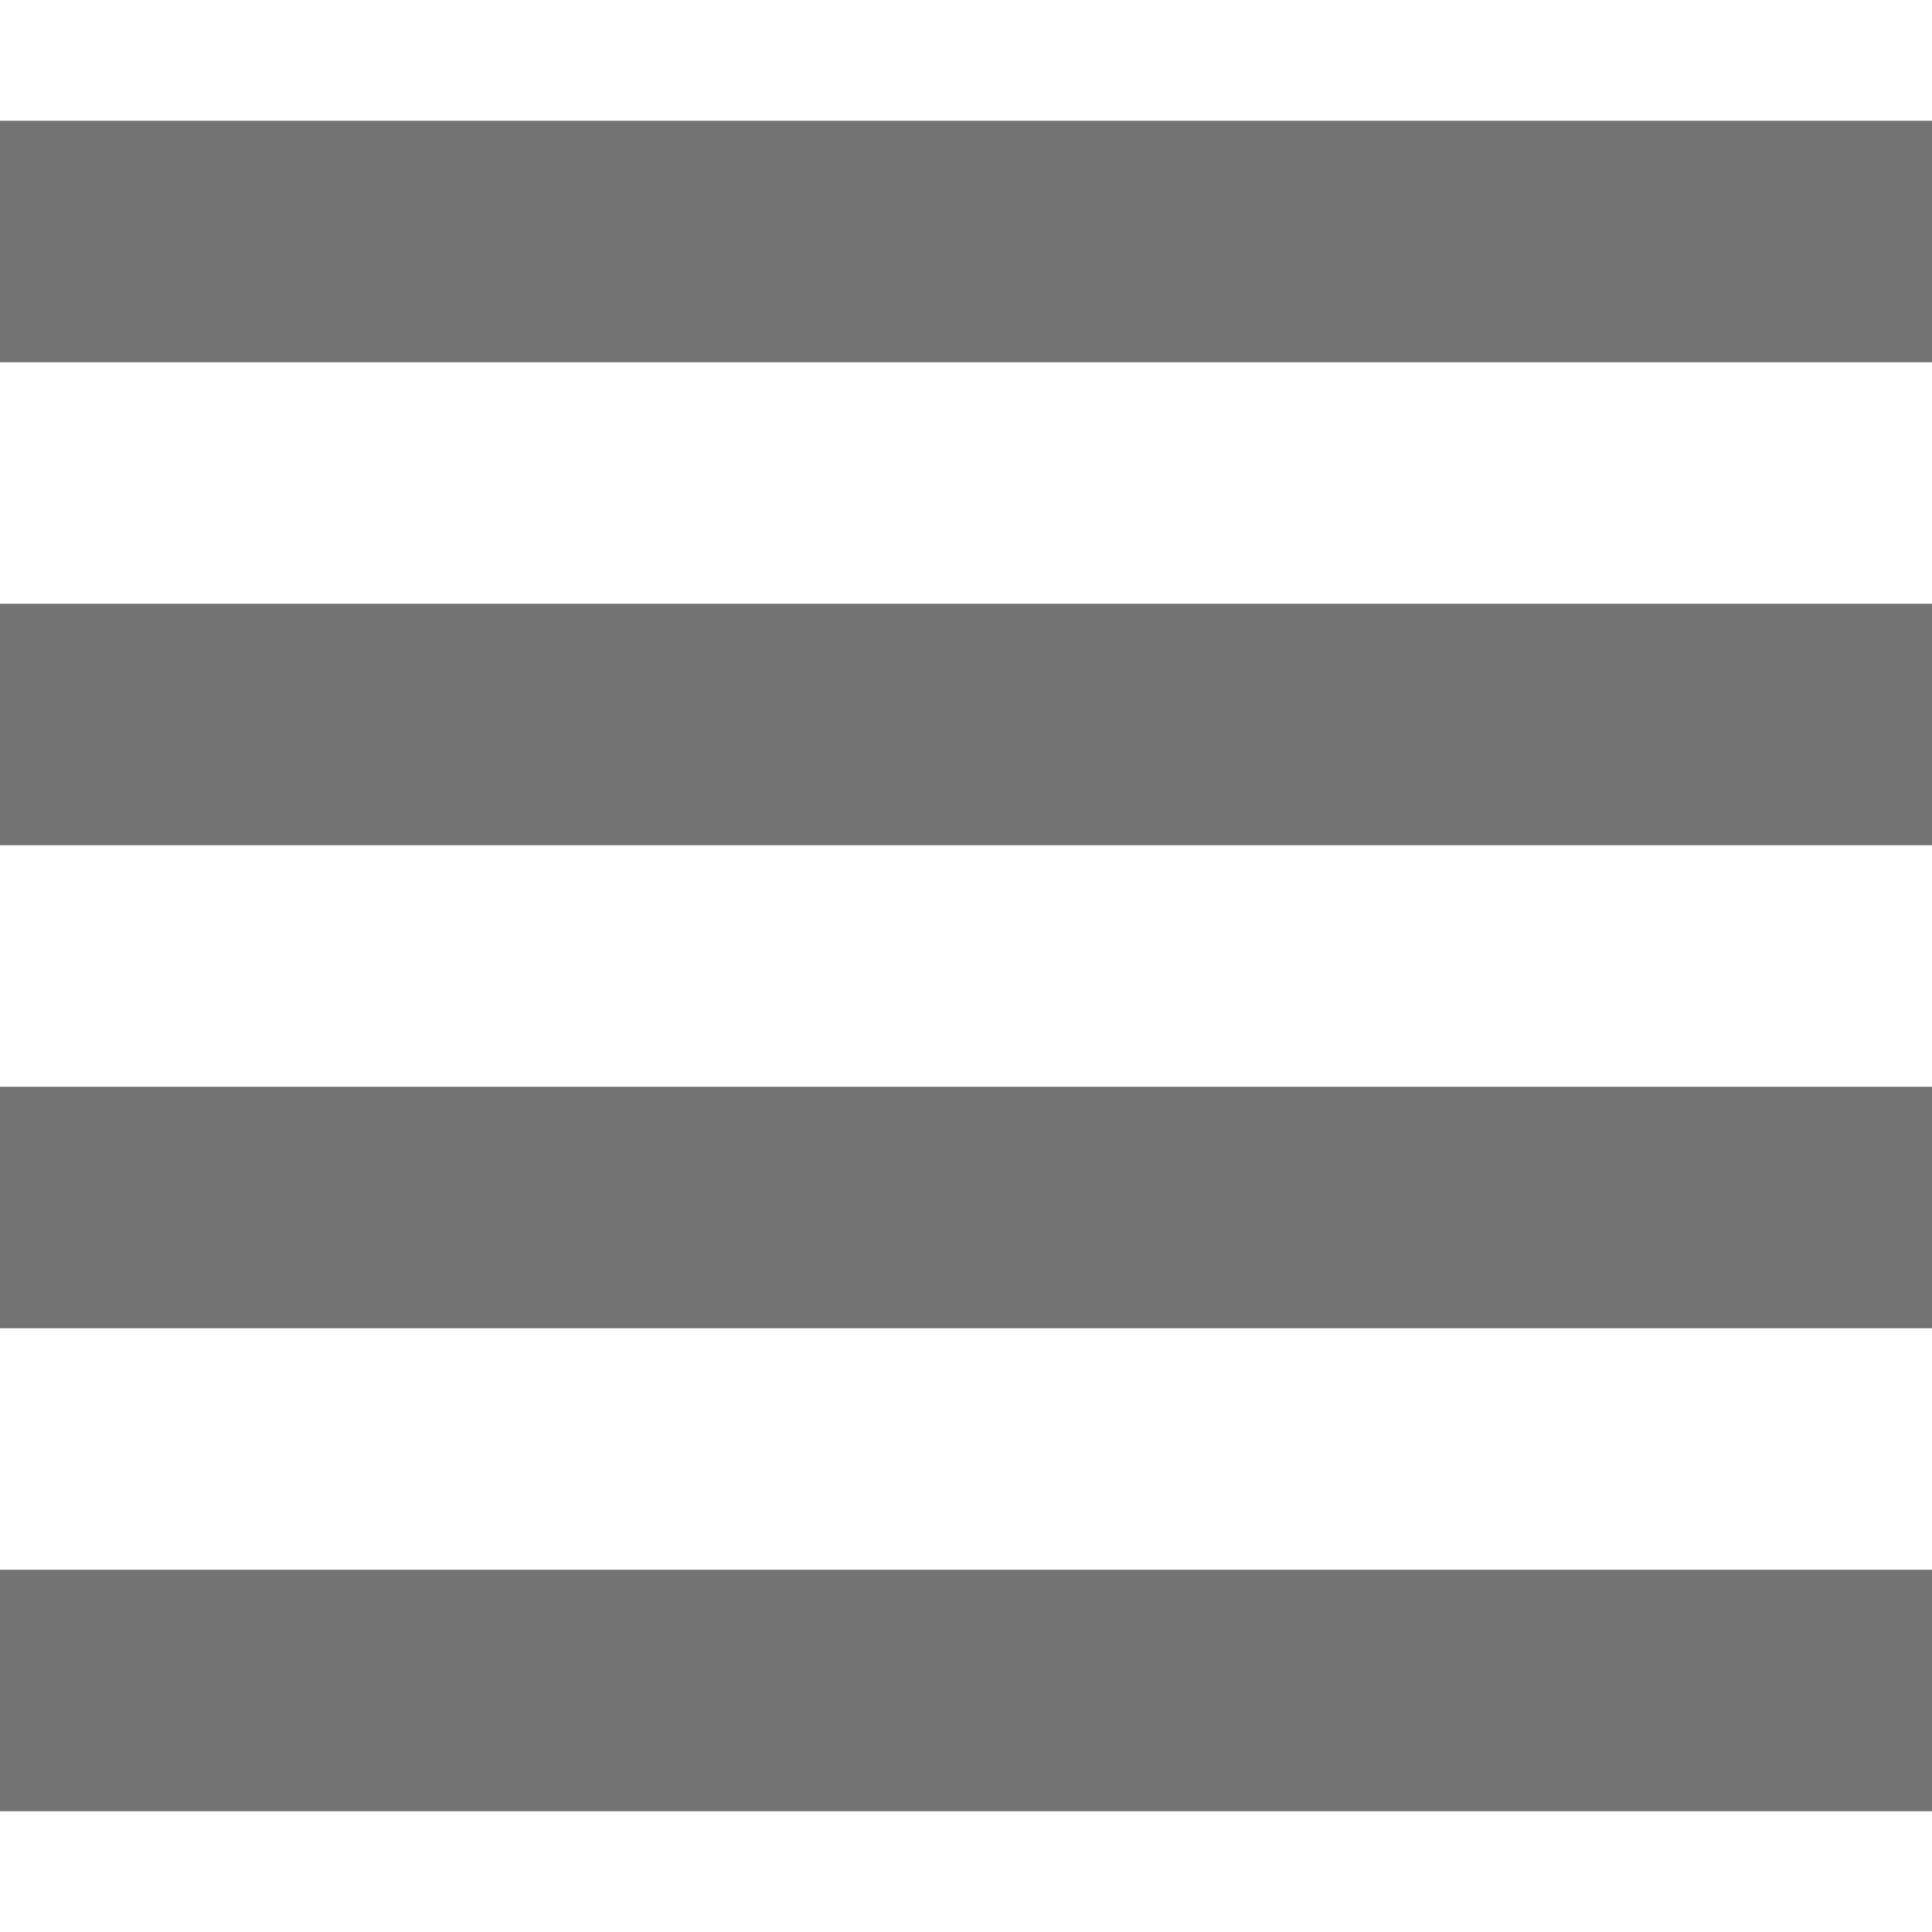
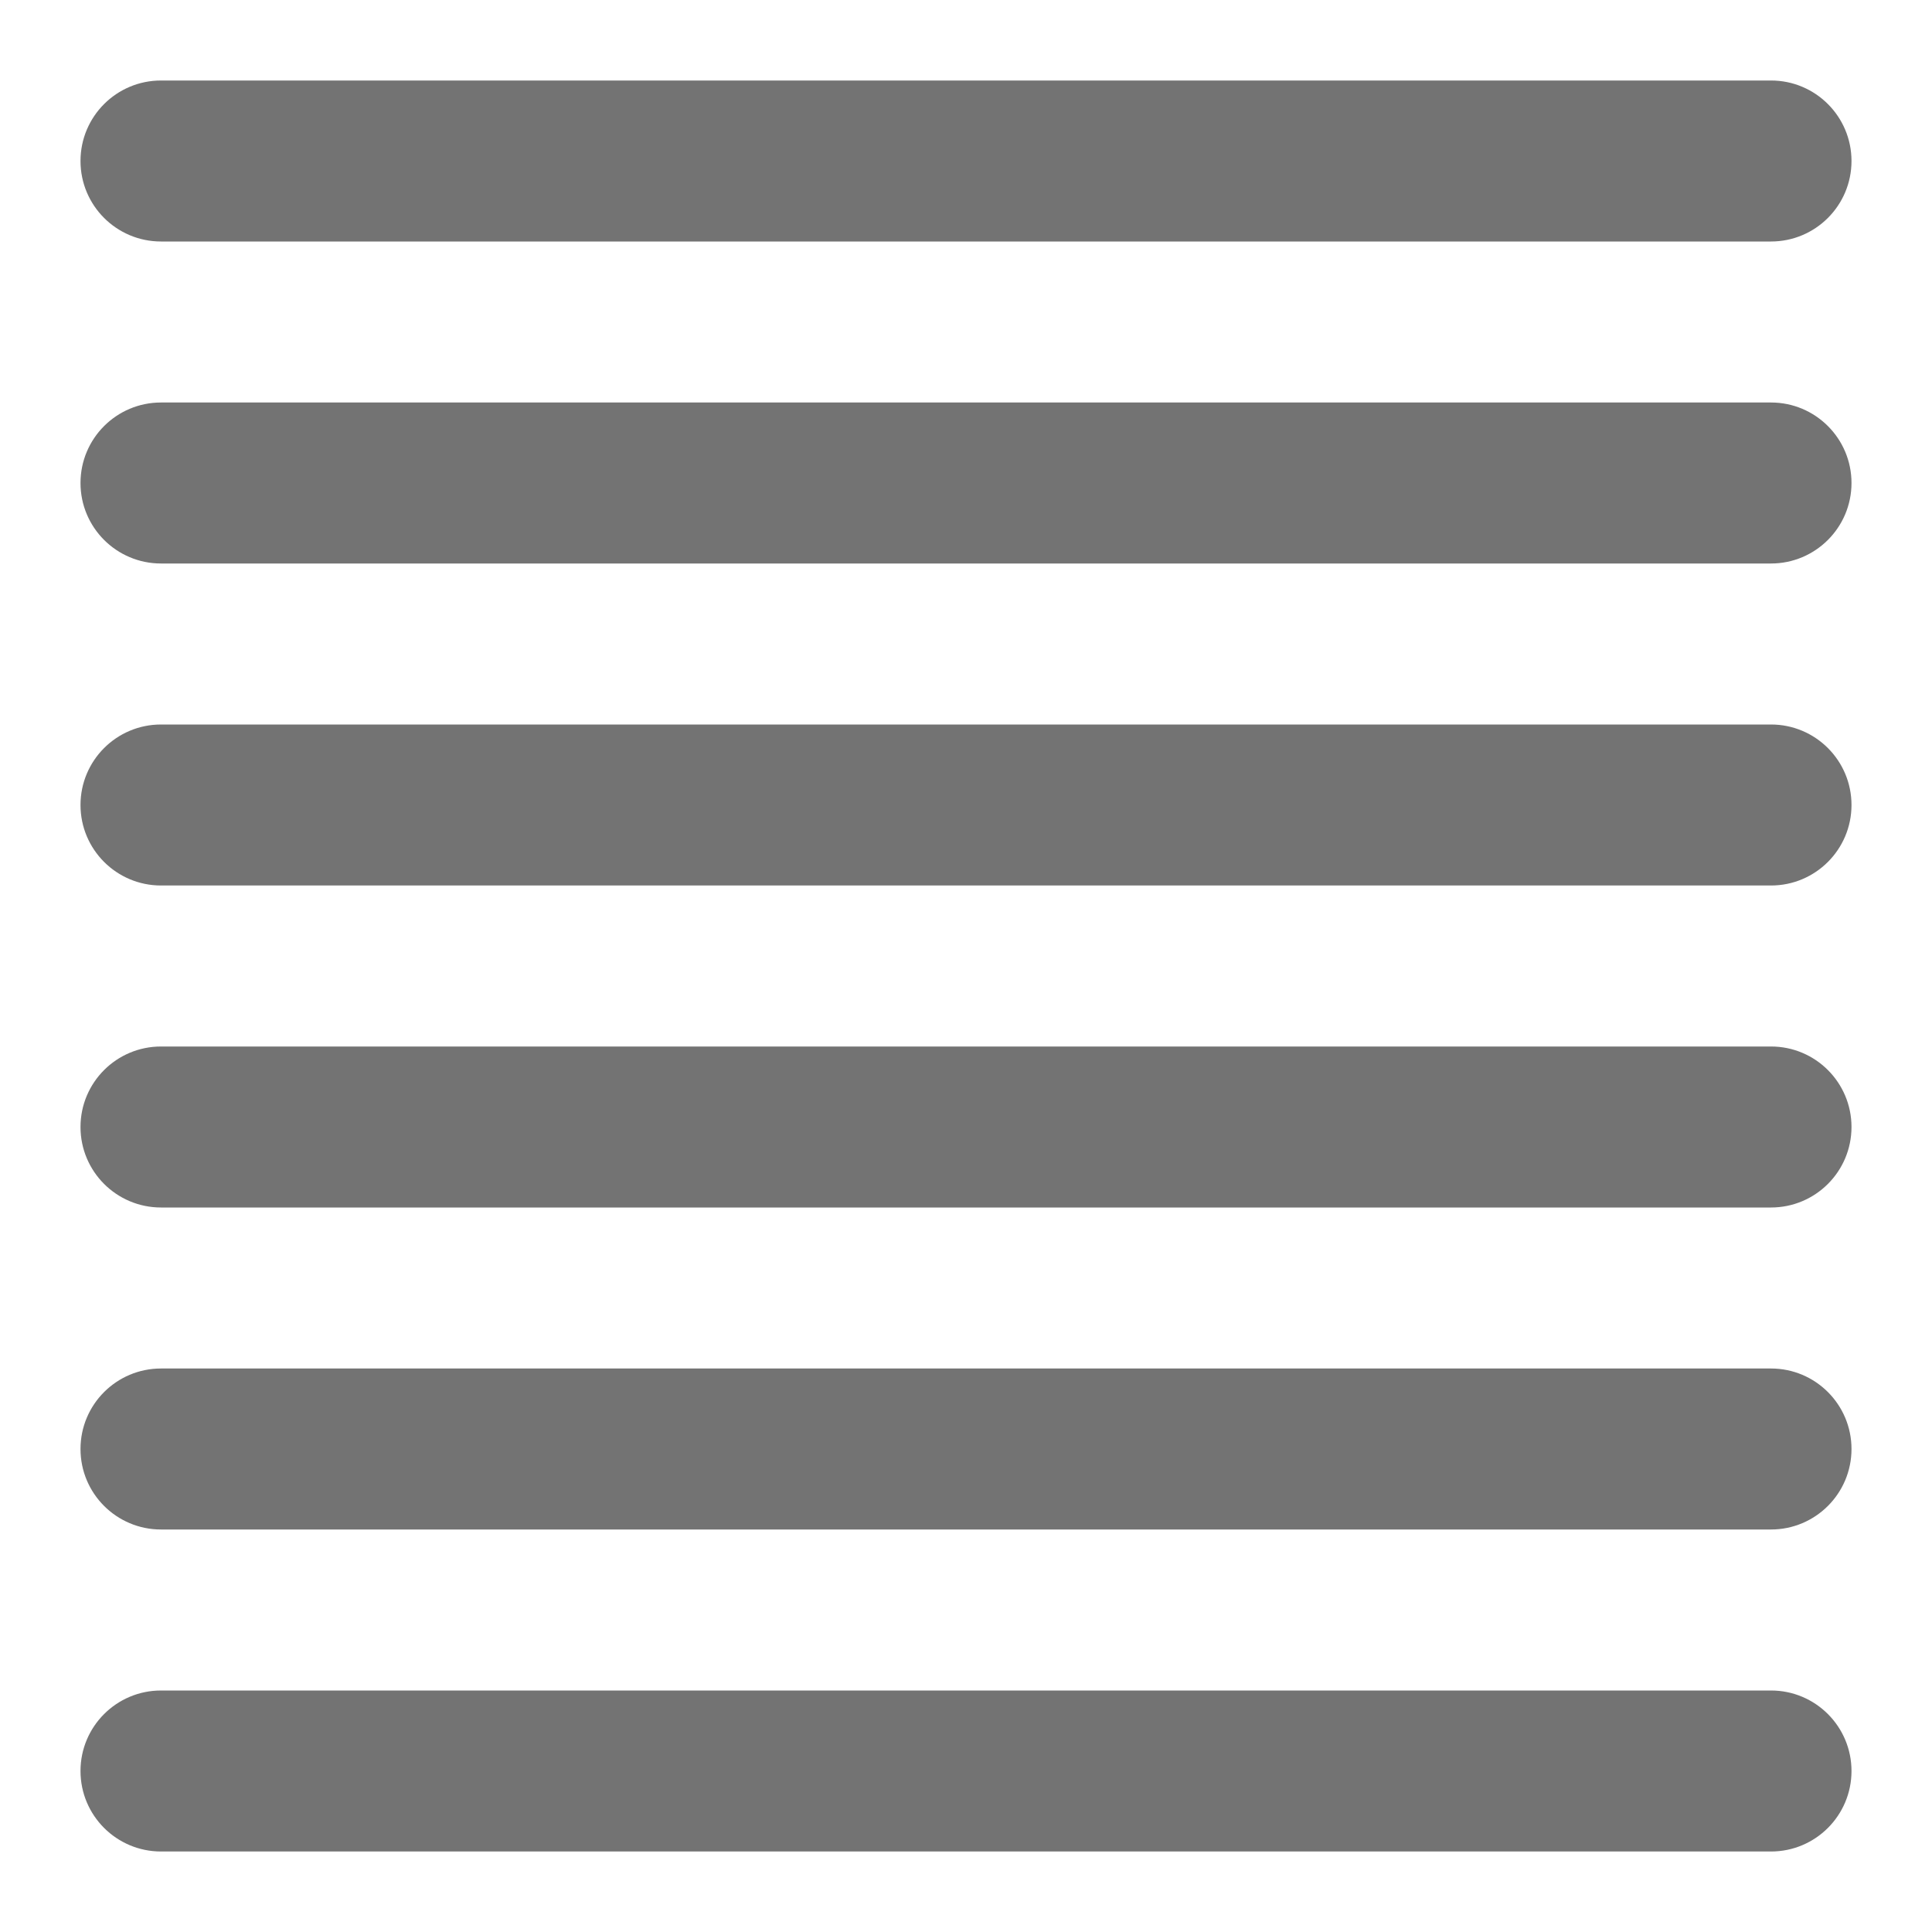
- <svg xmlns="http://www.w3.org/2000/svg" height="16" width="16" version="1.1" viewBox="0 0 16 16">
-   <g transform="translate(0 -1036.4)" fill="#737373">
-     <rect height="2" width="16" y="1037.4" x="0" />
-     <rect height="2" width="16" y="1041.4" x="0" />
-     <rect height="2" width="16" y="1045.4" x="0" />
-     <rect height="2" width="16" y="1049.4" x="0" />
+ <svg xmlns="http://www.w3.org/2000/svg" height="24" width="24" version="1.1" viewBox="0 0 24 24">
+   <g transform="translate(0 -1028.4)" fill="#737373">
+     <rect ry="1" height="2" width="22" y="1029.4" x="1" />
+     <rect ry="1" height="2" width="22" y="1033.4" x="1" />
+     <rect ry="1" height="2" width="22" y="1037.4" x="1" />
+     <rect ry="1" height="2" width="22" y="1041.4" x="1" />
+     <rect ry="1" height="2" width="22" y="1045.4" x="1" />
+     <rect ry="1" height="2" width="22" y="1049.4" x="1" />
  </g>
</svg>
